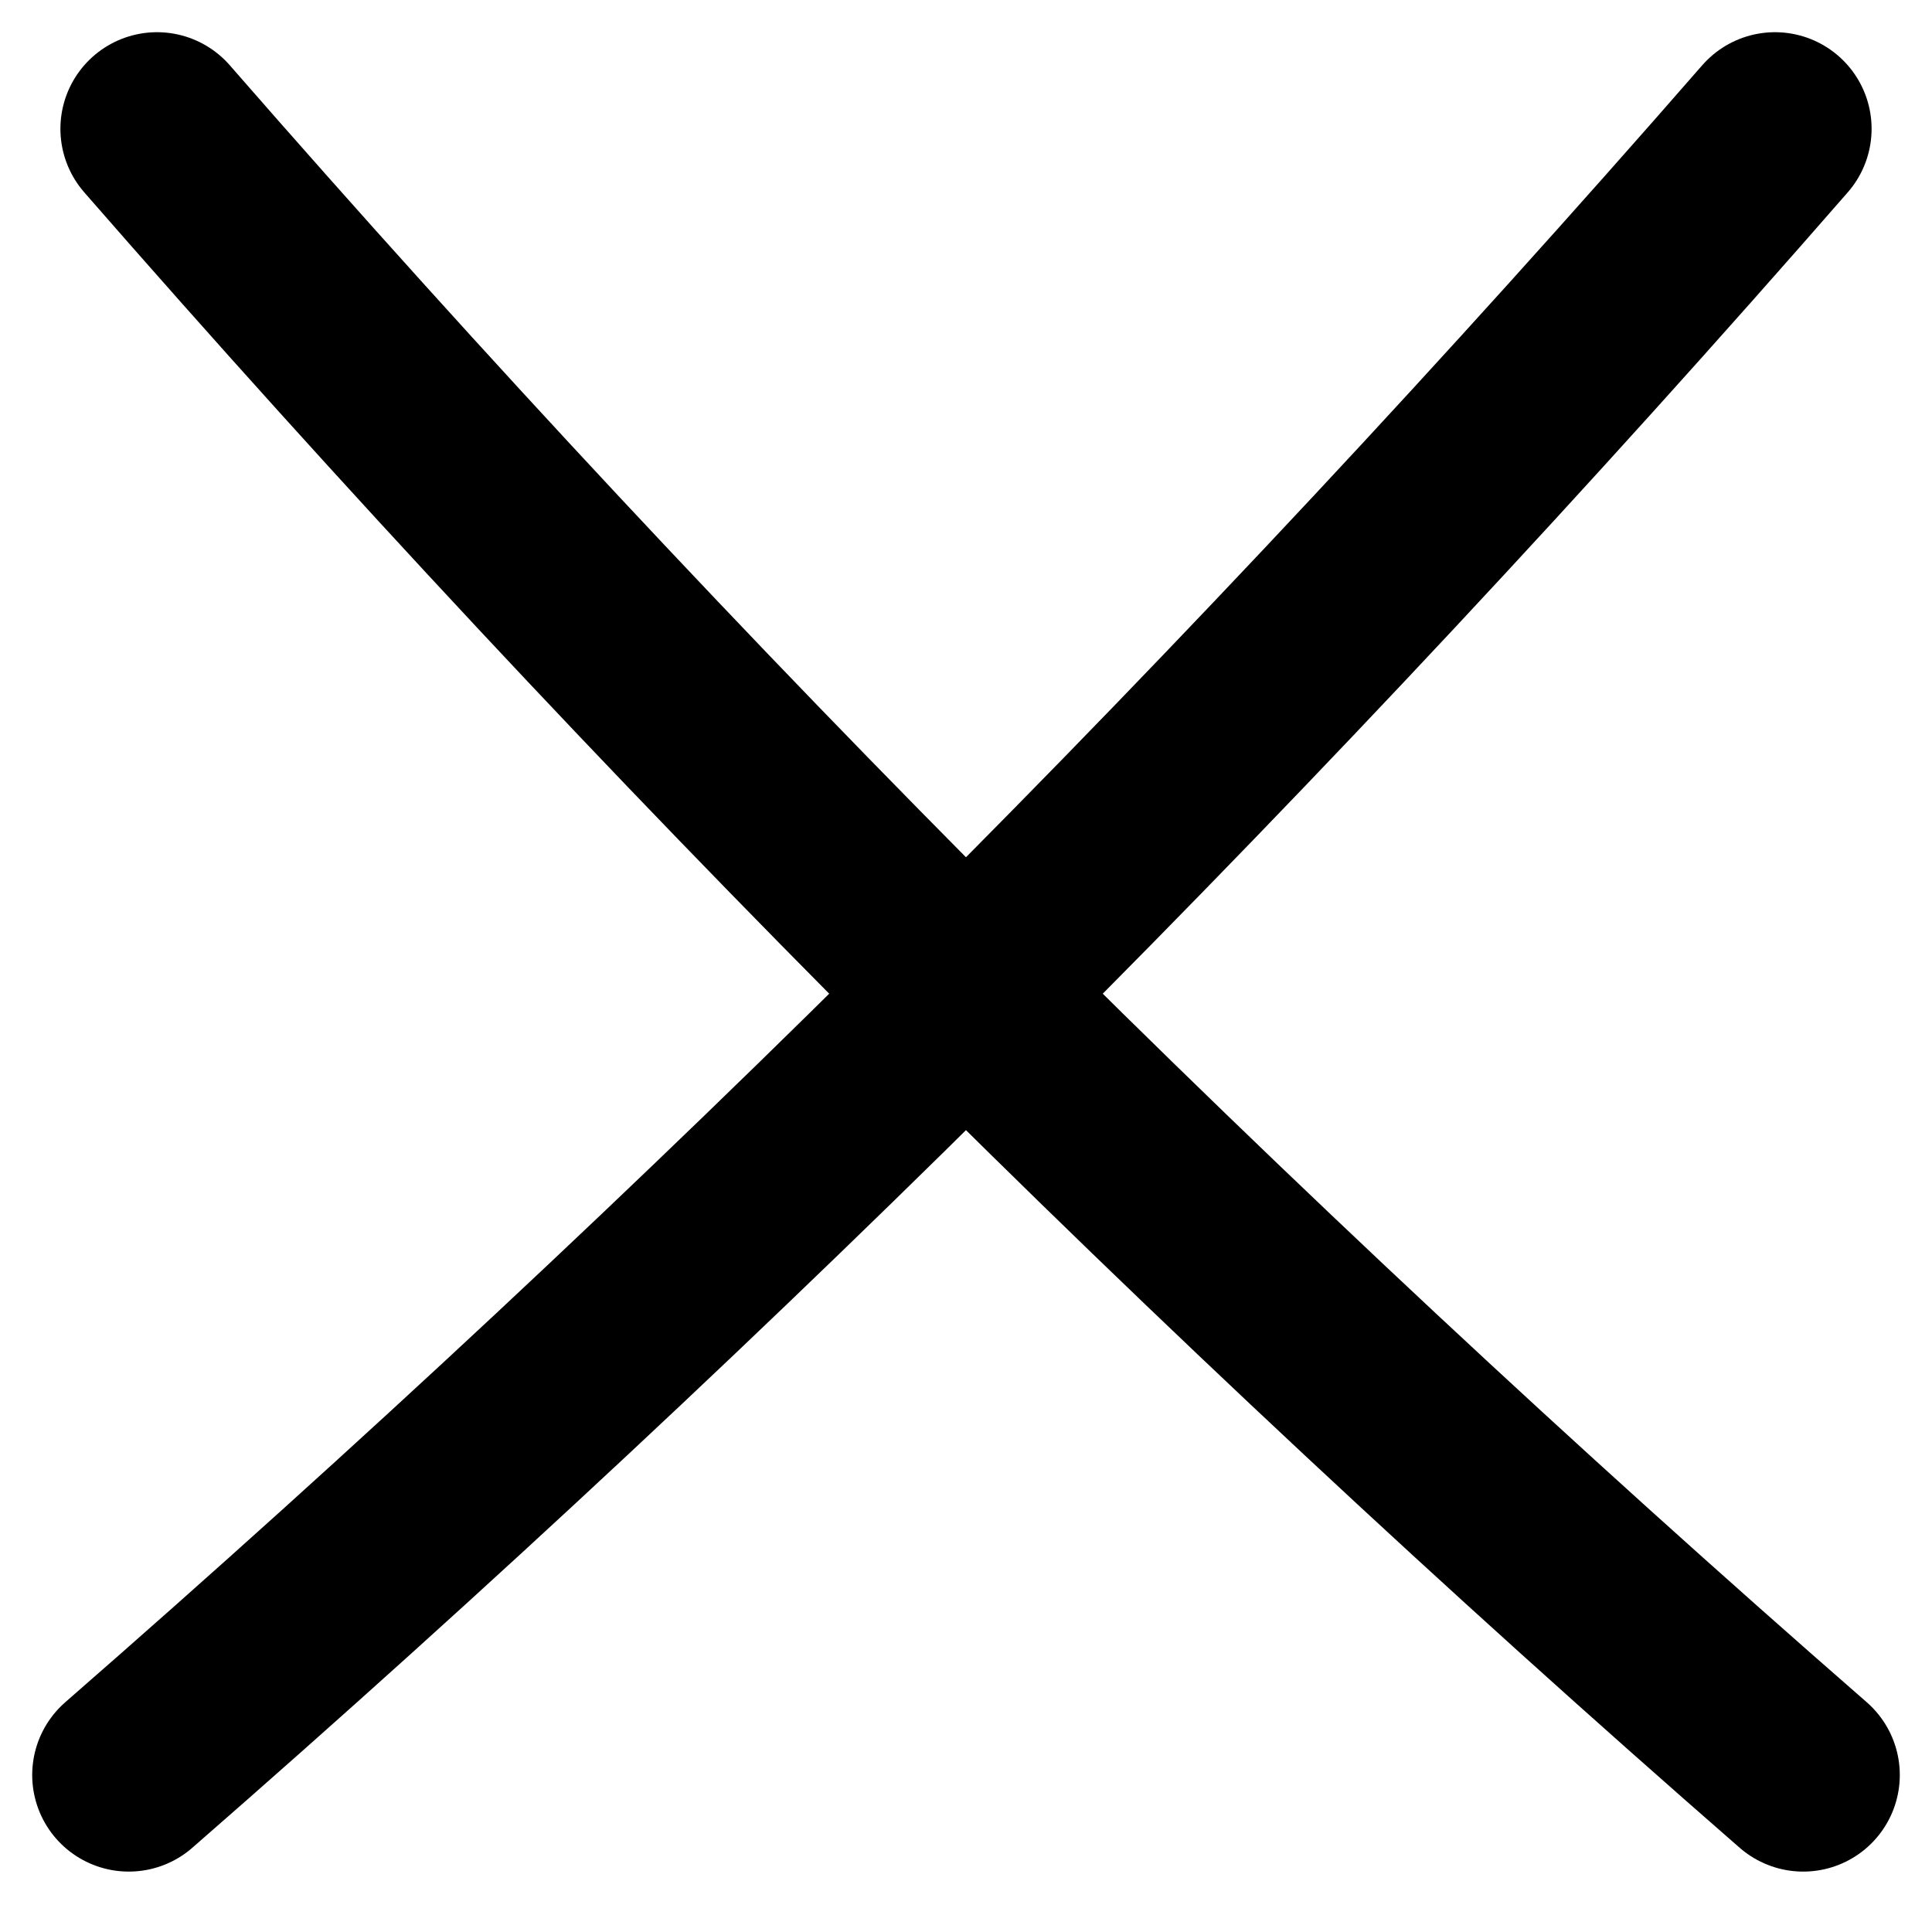
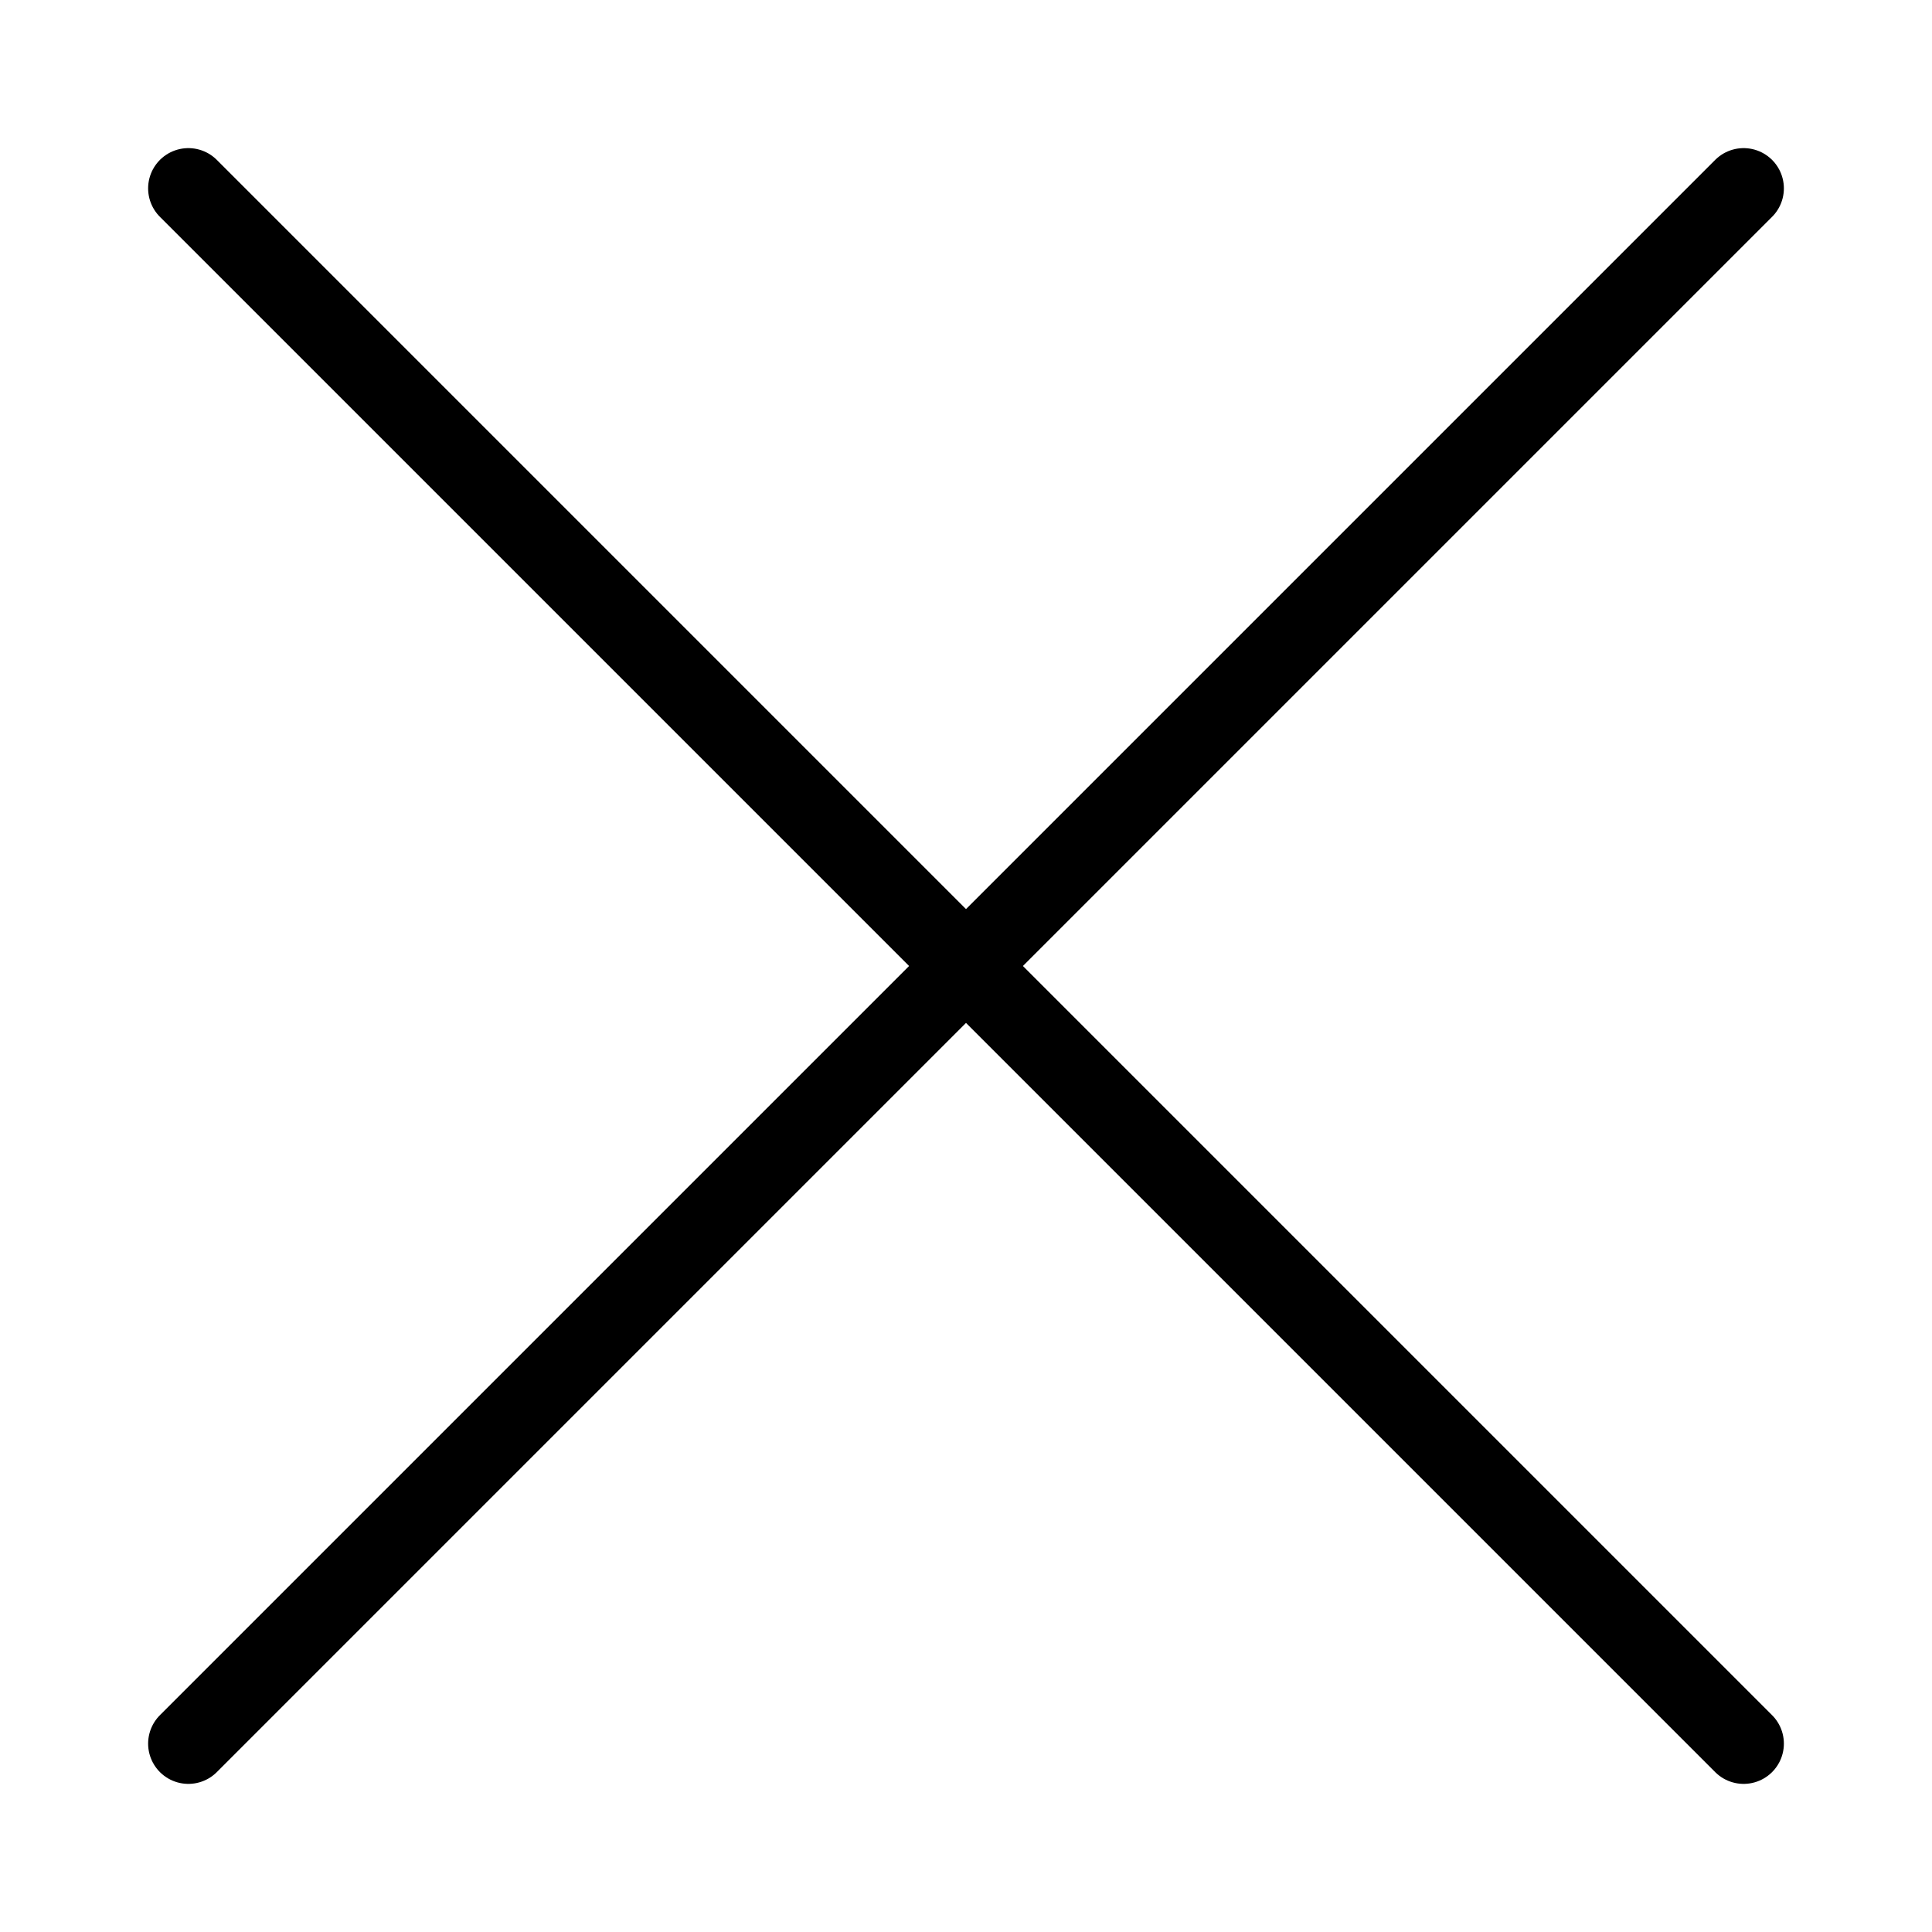
- <svg xmlns="http://www.w3.org/2000/svg" width="15" height="15" viewBox="0 0 15 15" fill="none">
-   <path d="M14 13.781C9.435 9.8 5.2 5.564 1.219 1" stroke="black" stroke-width="1.5" stroke-linecap="round" stroke-linejoin="round" />
-   <path d="M1 13.781C5.564 9.8 9.8 5.564 13.781 1" stroke="black" stroke-width="1.5" stroke-linecap="round" stroke-linejoin="round" />
+ <svg xmlns="http://www.w3.org/2000/svg" viewBox="-0.5 -0.5 24 24" fill="none" stroke="#000000" stroke-linecap="round" stroke-linejoin="round" id="X--Streamline-Lucide.svg">
+   <path d="M21.16 1.84L1.84 21.16" stroke-width="1" />
+   <path d="M1.84 1.84L21.16 21.16" stroke-width="1" />
</svg>
